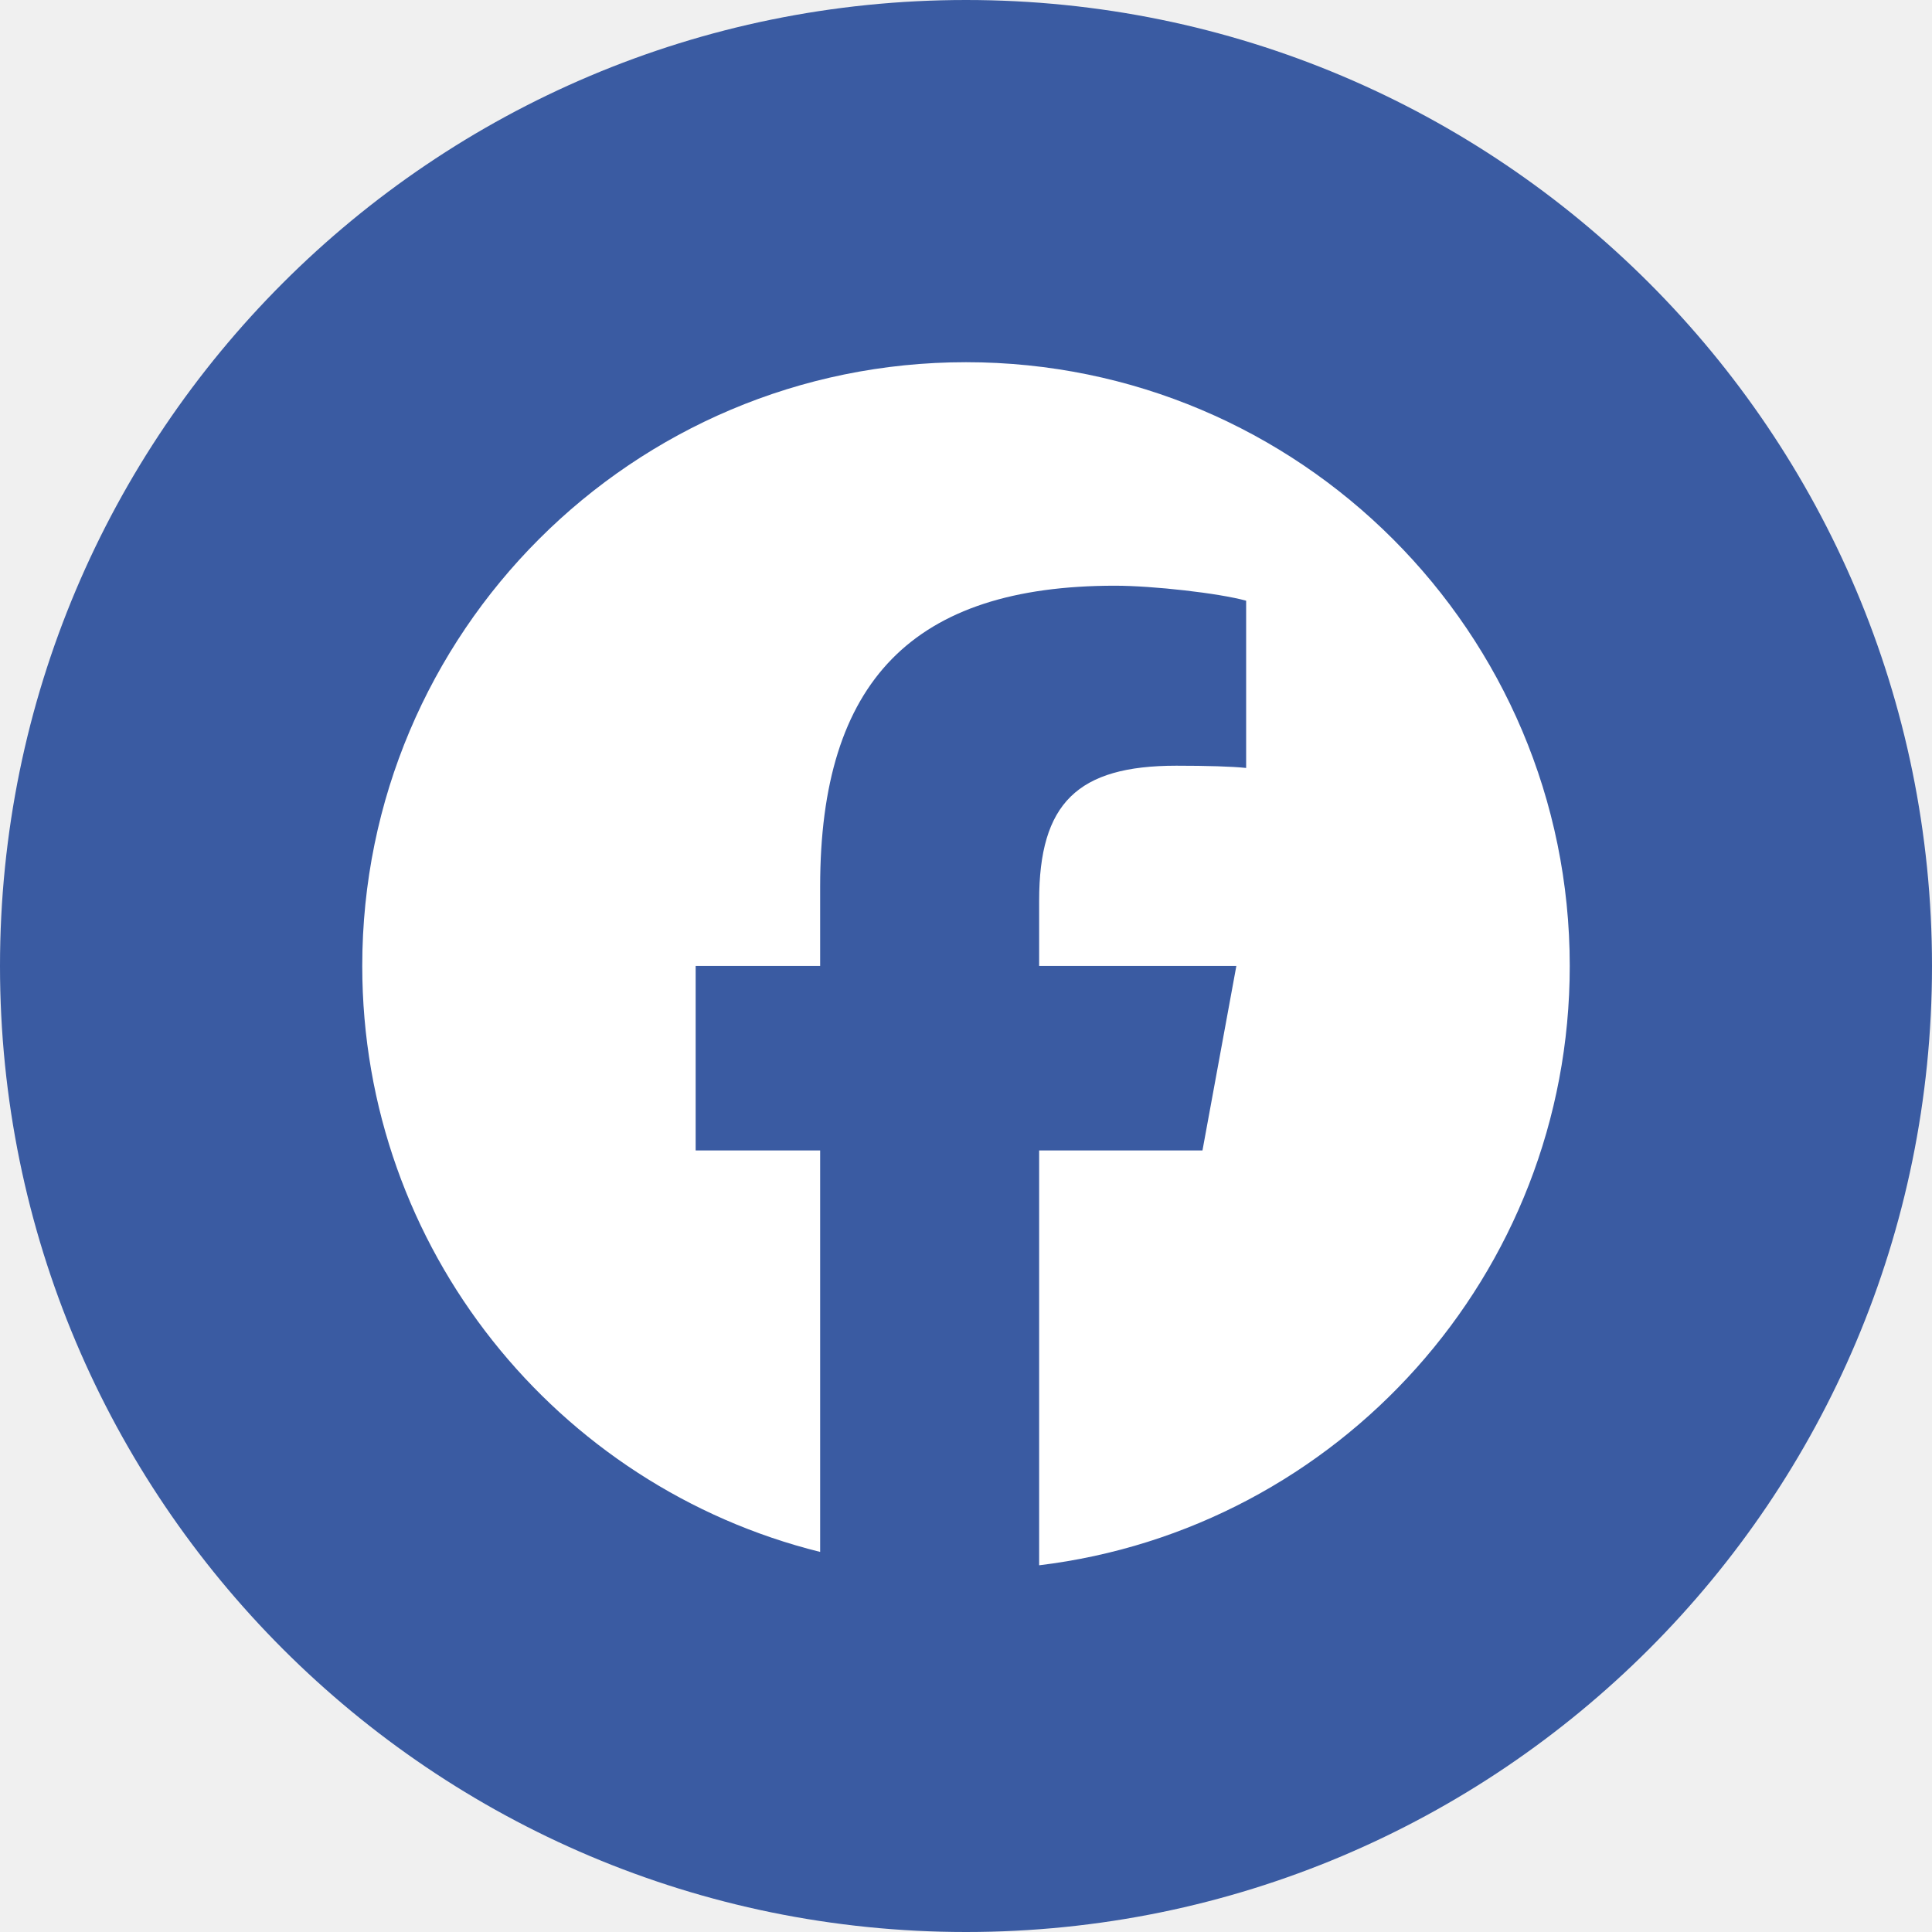
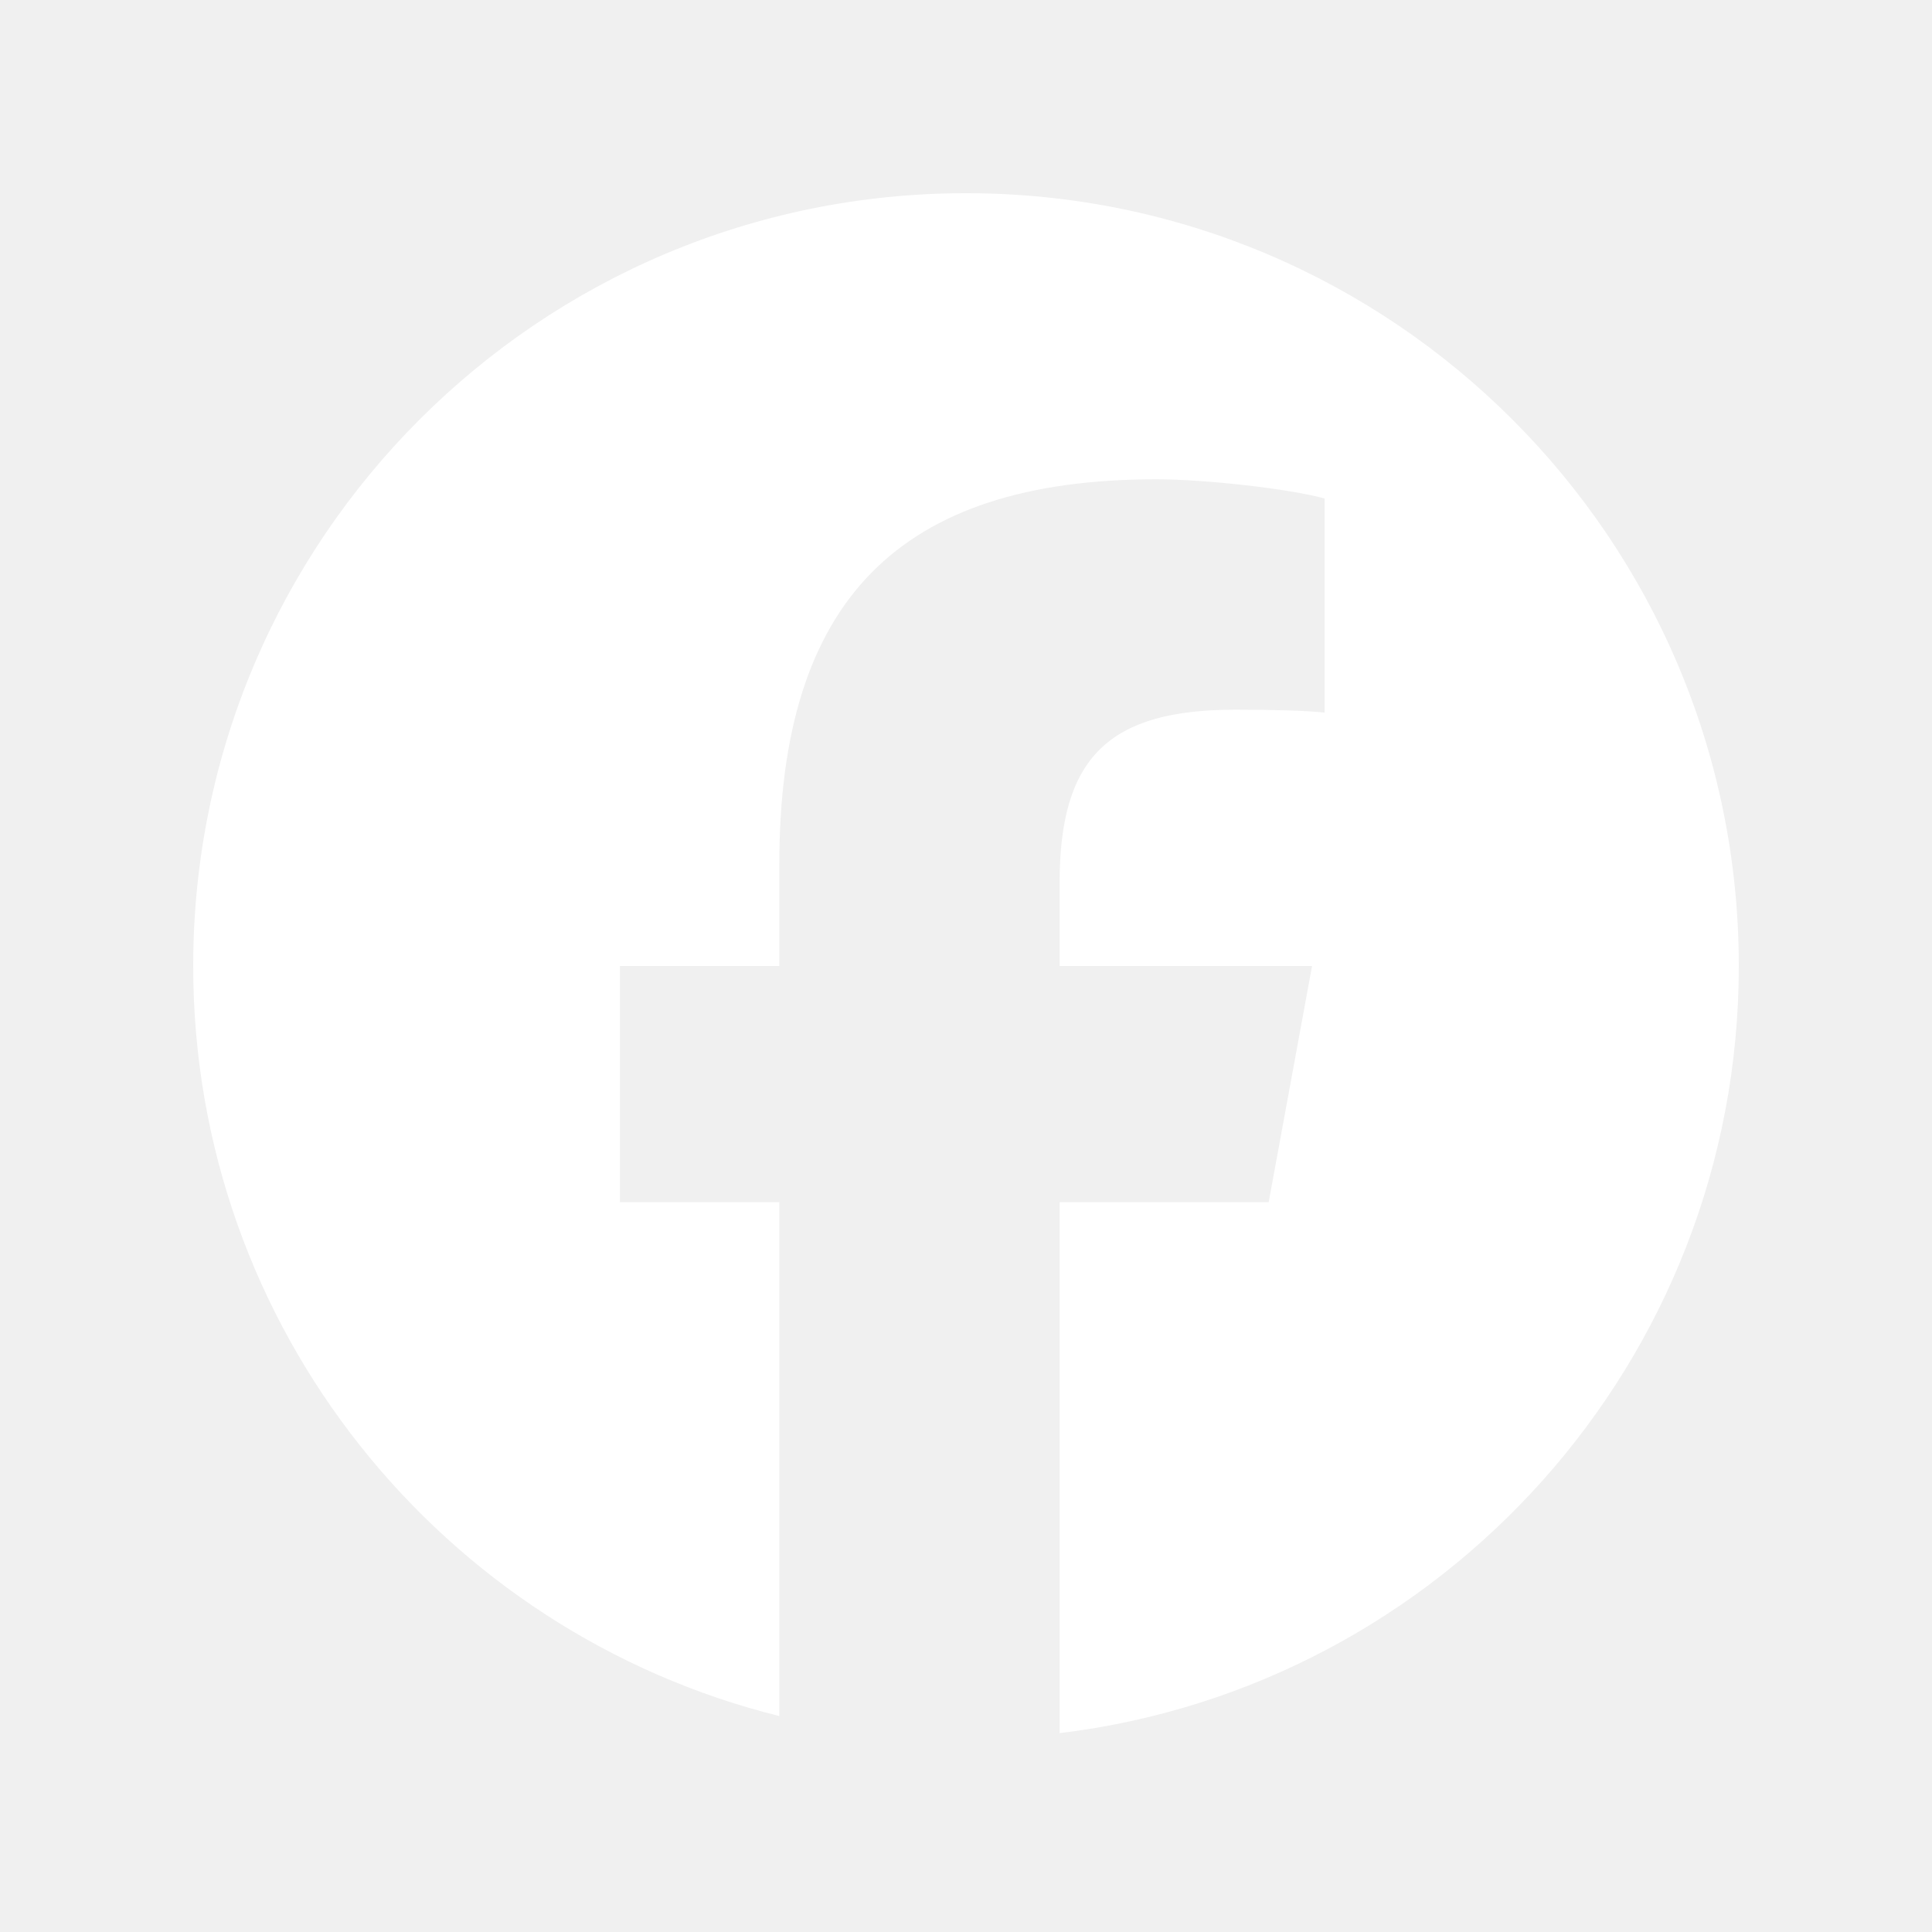
- <svg xmlns="http://www.w3.org/2000/svg" viewBox="0 0 16 16" height="16" width="16" xml:space="preserve" style="fill-rule:evenodd;clip-rule:evenodd;stroke-linejoin:round;stroke-miterlimit:2">
-   <circle cx="8" cy="8" r="8" style="fill:#3a5ba2" />
-   <path d="M0 1.831c0-138.071-111.929-250-250-250s-250 111.929-250 250c0 117.245 80.715 215.622 189.606 242.638V78.227h-51.552V1.831h51.552v-32.919c0-85.092 38.508-124.532 122.048-124.532 15.838 0 43.167 3.105 54.347 6.211v69.254c-5.901-.621-16.149-.932-28.882-.932-40.993 0-56.832 15.528-56.832 55.9V1.831h81.659l-14.028 76.396h-67.631V250C-95.927 235.049 0 129.649 0 1.831" style="fill:#fff;fill-rule:nonzero" transform="matrix(.02 0 0 .02 13 7.963)" />
+ <svg xmlns="http://www.w3.org/2000/svg" width="20" height="20">
+   <defs>
+     <clipPath id="a" clipPathUnits="userSpaceOnUse">
+       <path d="M-600 350h700v-700h-700Z" />
+     </clipPath>
+   </defs>
+   <path d="M0 0c0 138.071-111.929 250-250 250S-500 138.071-500 0c0-117.245 80.715-215.622 189.606-242.638v166.242h-51.552V0h51.552v32.919c0 85.092 38.508 124.532 122.048 124.532 15.838 0 43.167-3.105 54.347-6.211V81.986c-5.901.621-16.149.932-28.882.932-40.993 0-56.832-15.528-56.832-55.9V0h81.659l-14.028-76.396h-67.631v-171.773C-95.927-233.218 0-127.818 0 0" clip-path="url(#a)" style="fill:#fff;fill-opacity:1;fill-rule:nonzero;stroke:none" transform="matrix(.032 0 0 -.032 18 10)" />
</svg>
